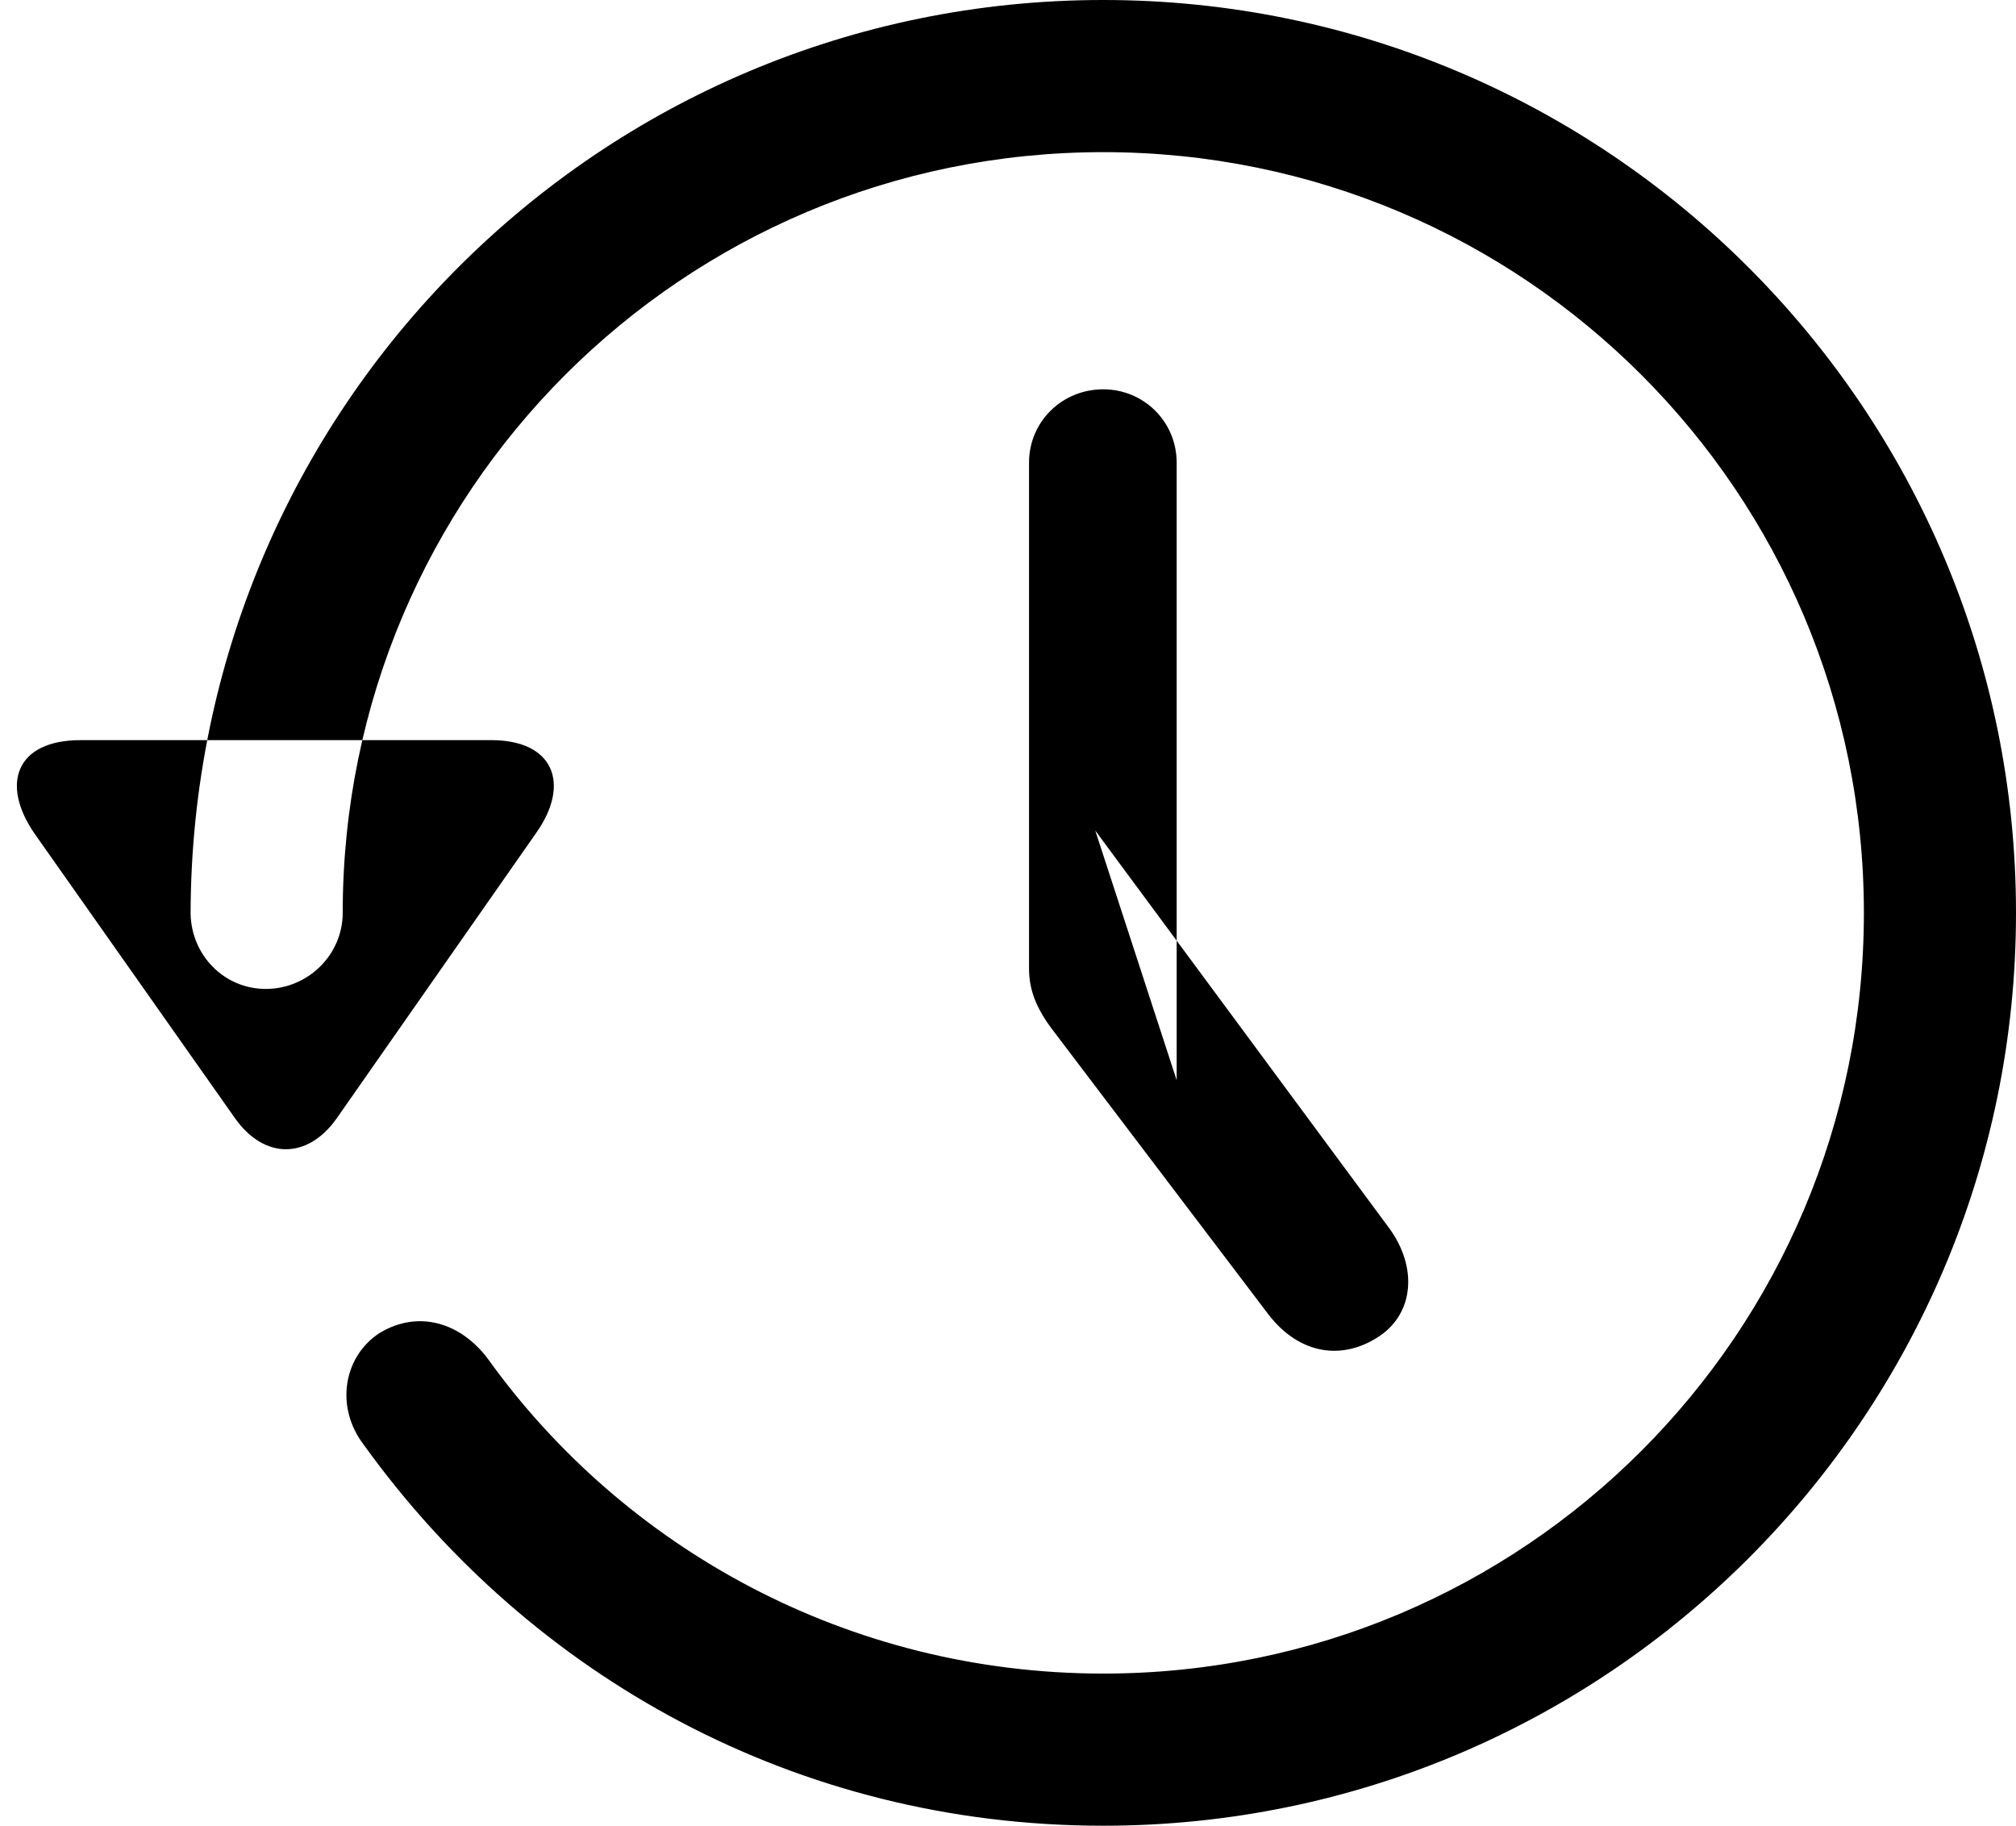
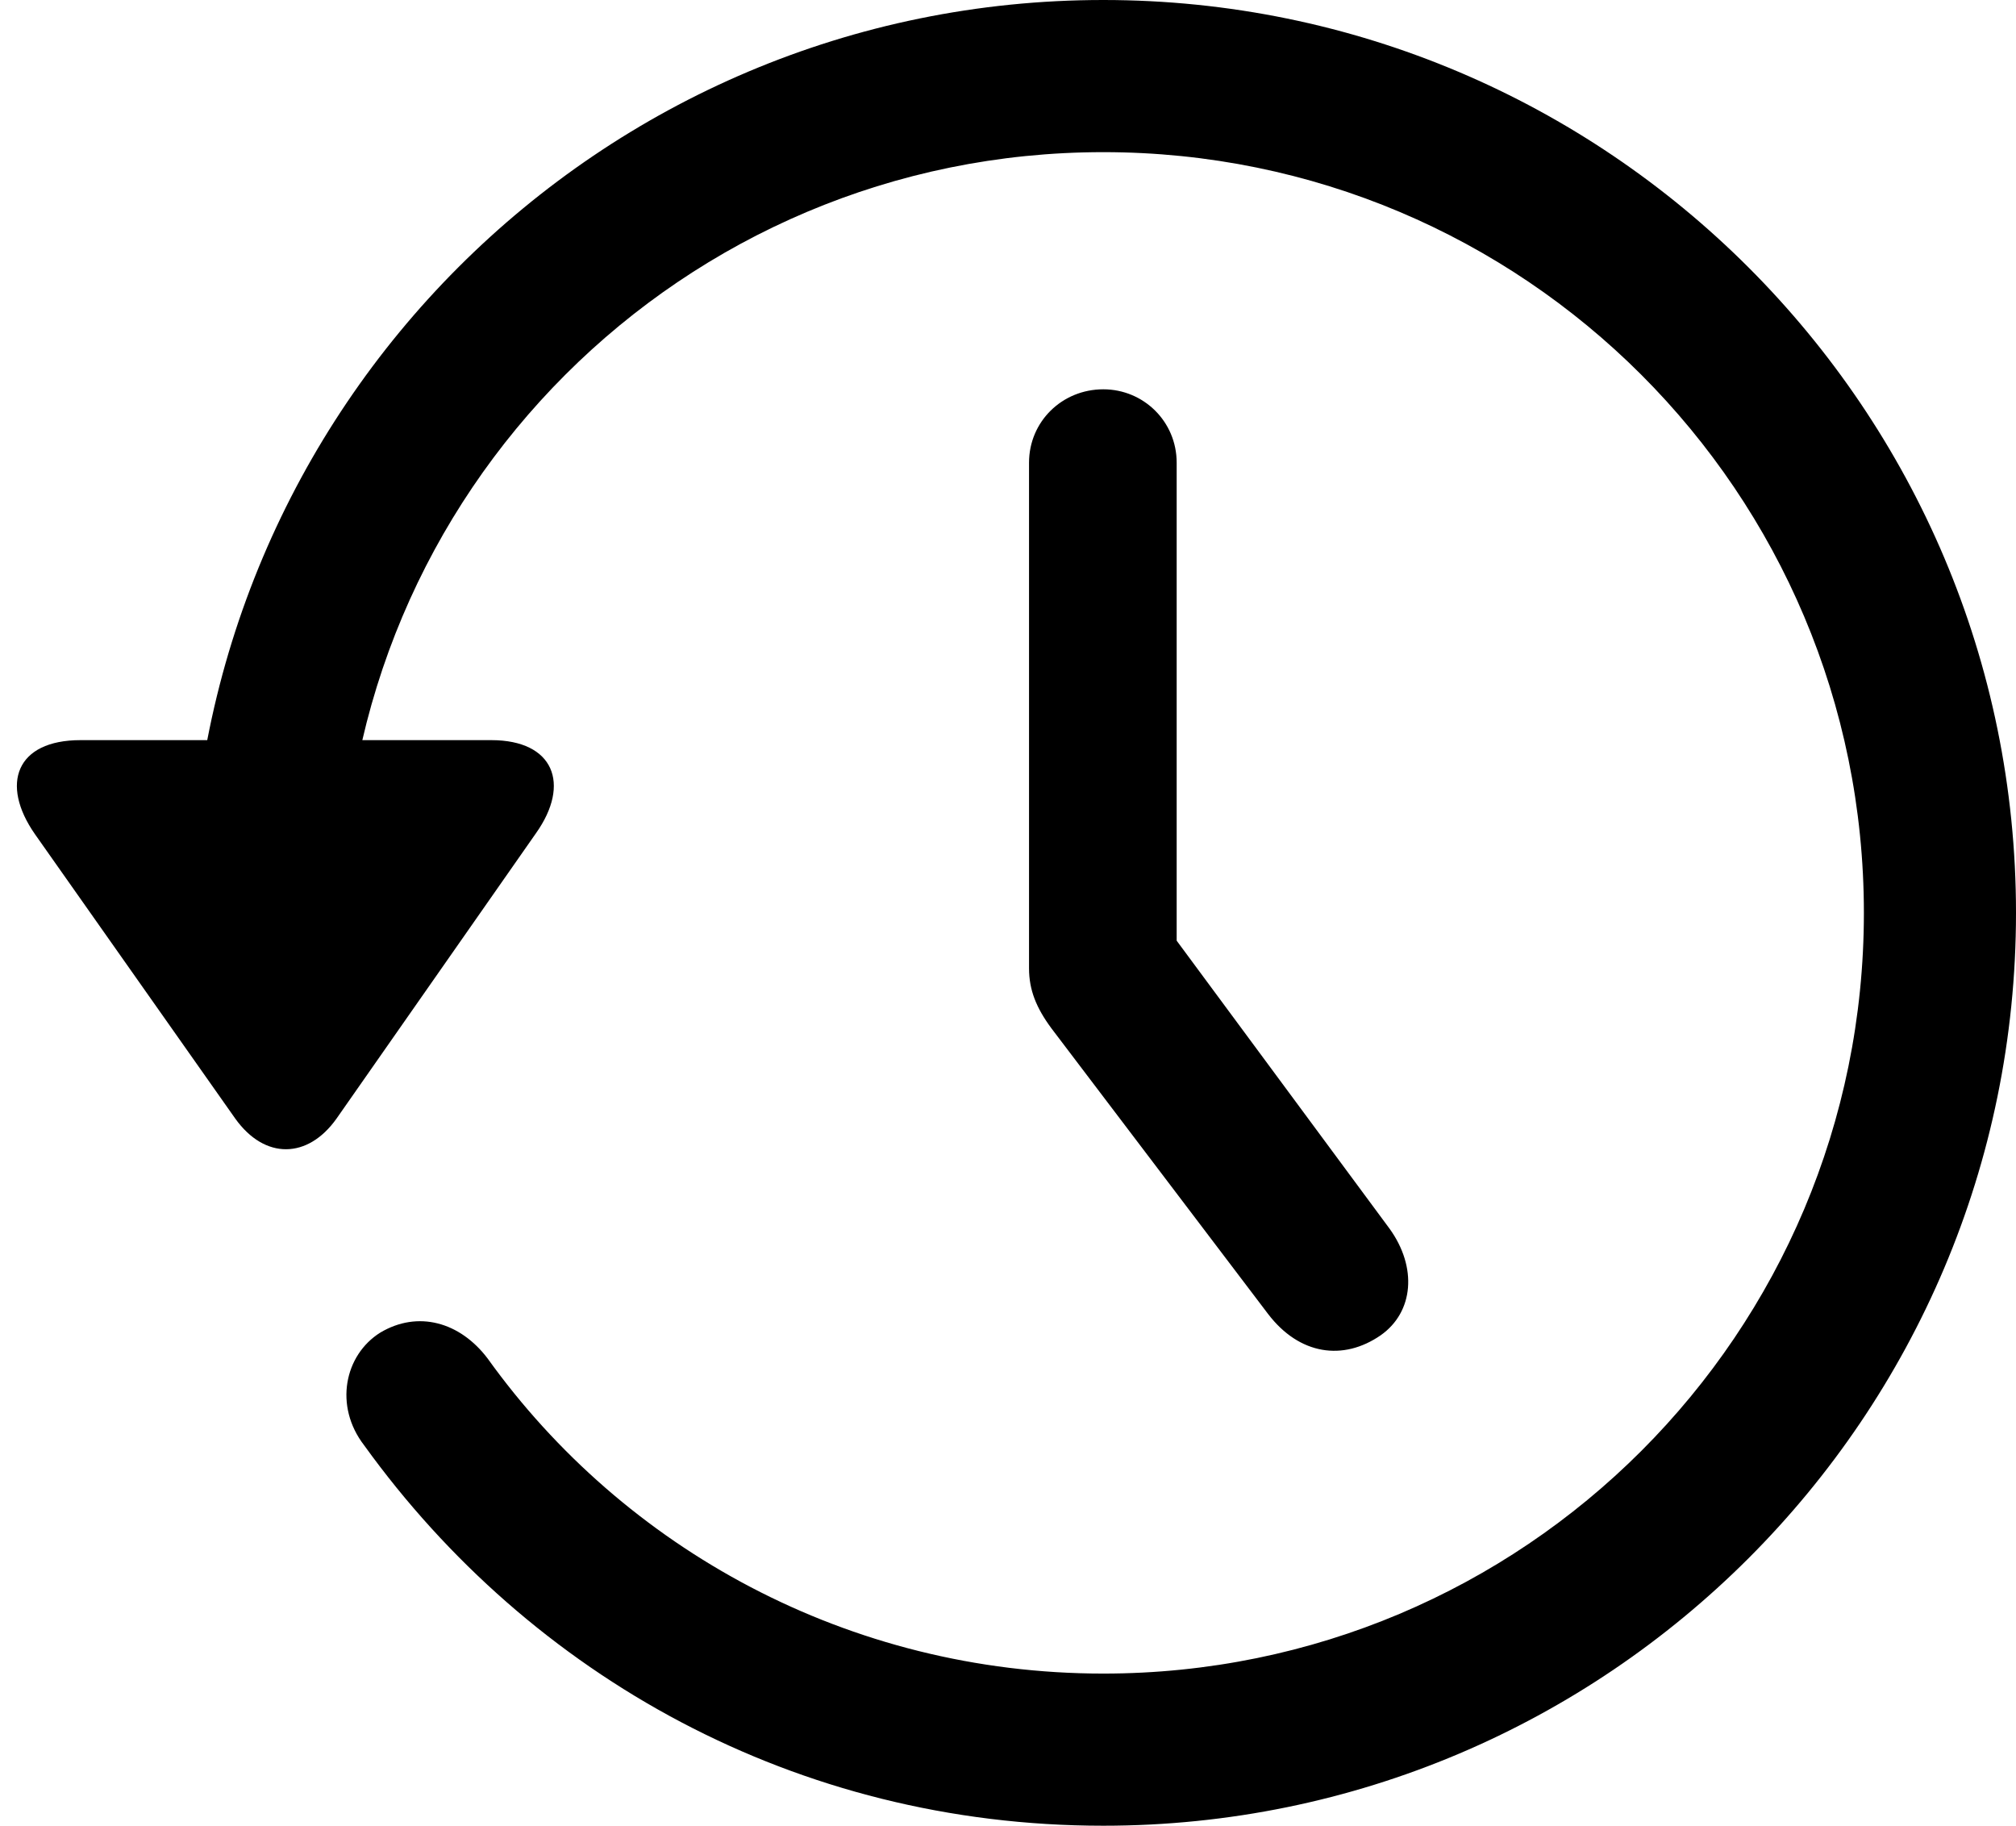
<svg xmlns="http://www.w3.org/2000/svg" viewBox="0 0 220.019 199.219">
-   <path fill-rule="evenodd" d="M 8.789 80.762 C 1.758 80.762 0 85.547 3.809 91.016 L 25.684 122.07 C 28.906 126.562 33.594 126.465 36.719 122.07 L 58.496 90.918 C 62.305 85.547 60.449 80.762 53.613 80.762 Z M 220.019 99.609 C 220.019 44.629 175.391 0 120.41 0 C 65.43 0 20.898 44.531 20.801 99.707 C 20.898 104.297 24.512 107.91 29.004 107.91 C 33.594 107.91 37.402 104.199 37.402 99.609 C 37.402 53.711 74.512 16.602 120.41 16.602 C 166.308 16.602 203.418 53.711 203.418 99.609 C 203.418 145.508 166.308 182.617 120.41 182.617 C 92.578 182.617 68.066 168.945 53.223 148.242 C 50.195 144.238 45.605 142.969 41.504 145.41 C 37.598 147.851 36.426 153.418 39.746 157.715 C 57.91 182.91 86.914 199.219 120.41 199.219 C 175.391 199.219 220.019 154.59 220.019 99.609 Z M 120.41 42.48 C 115.918 42.48 112.305 45.996 112.305 50.488 L 112.305 105.664 C 112.305 108.008 113.086 109.961 114.746 112.207 L 138.379 143.359 C 141.797 147.851 146.582 148.535 150.683 145.703 C 154.297 143.164 154.687 138.281 151.66 134.082 L 119.531 90.625 L 128.418 117.871 L 128.418 50.488 C 128.418 45.996 124.805 42.48 120.41 42.48 Z" fill="black" />
+   <path fill-rule="nonzero" d="M 8.789 80.762 C 1.758 80.762 0 85.547 3.809 91.016 L 25.684 122.07 C 28.906 126.562 33.594 126.465 36.719 122.07 L 58.496 90.918 C 62.305 85.547 60.449 80.762 53.613 80.762 Z M 220.019 99.609 C 220.019 44.629 175.391 0 120.41 0 C 65.43 0 20.898 44.531 20.801 99.707 C 20.898 104.297 24.512 107.91 29.004 107.91 C 33.594 107.91 37.402 104.199 37.402 99.609 C 37.402 53.711 74.512 16.602 120.41 16.602 C 166.308 16.602 203.418 53.711 203.418 99.609 C 203.418 145.508 166.308 182.617 120.41 182.617 C 92.578 182.617 68.066 168.945 53.223 148.242 C 50.195 144.238 45.605 142.969 41.504 145.41 C 37.598 147.851 36.426 153.418 39.746 157.715 C 57.91 182.91 86.914 199.219 120.41 199.219 C 175.391 199.219 220.019 154.59 220.019 99.609 Z M 120.41 42.48 C 115.918 42.48 112.305 45.996 112.305 50.488 L 112.305 105.664 C 112.305 108.008 113.086 109.961 114.746 112.207 L 138.379 143.359 C 141.797 147.851 146.582 148.535 150.683 145.703 C 154.297 143.164 154.687 138.281 151.66 134.082 L 119.531 90.625 L 128.418 117.871 L 128.418 50.488 C 128.418 45.996 124.805 42.48 120.41 42.48 Z" fill="black" />
</svg>
